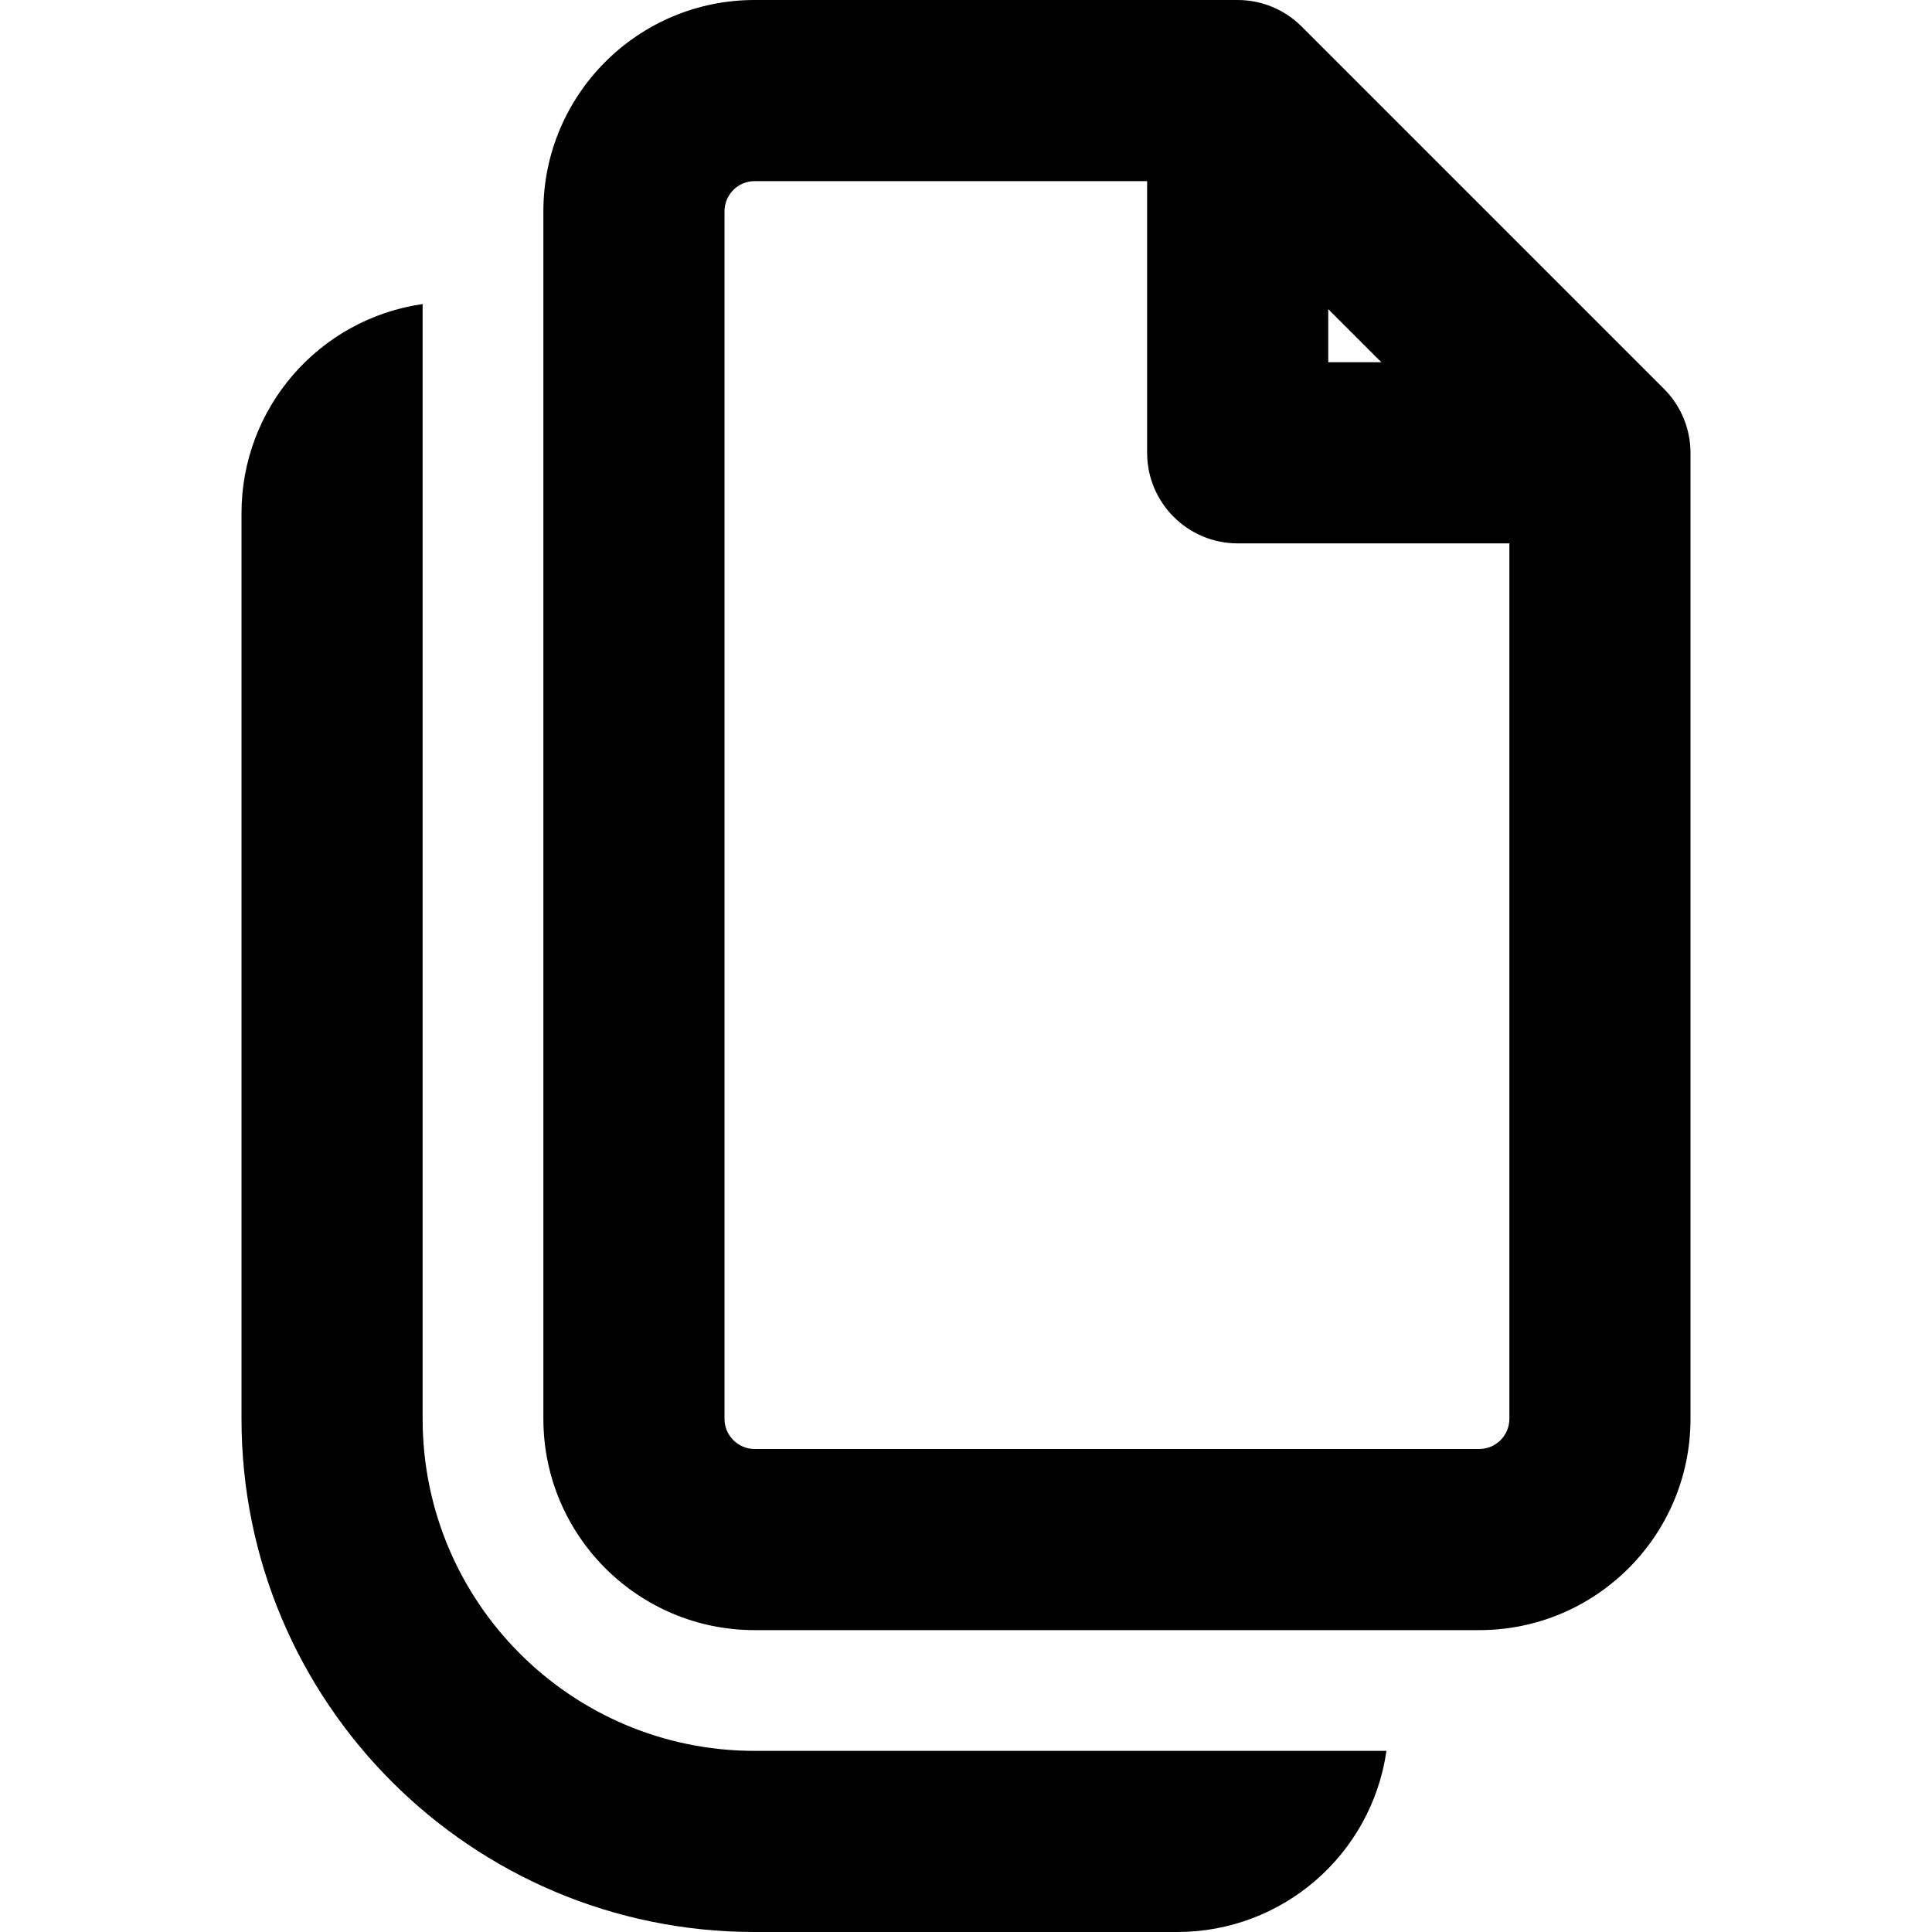
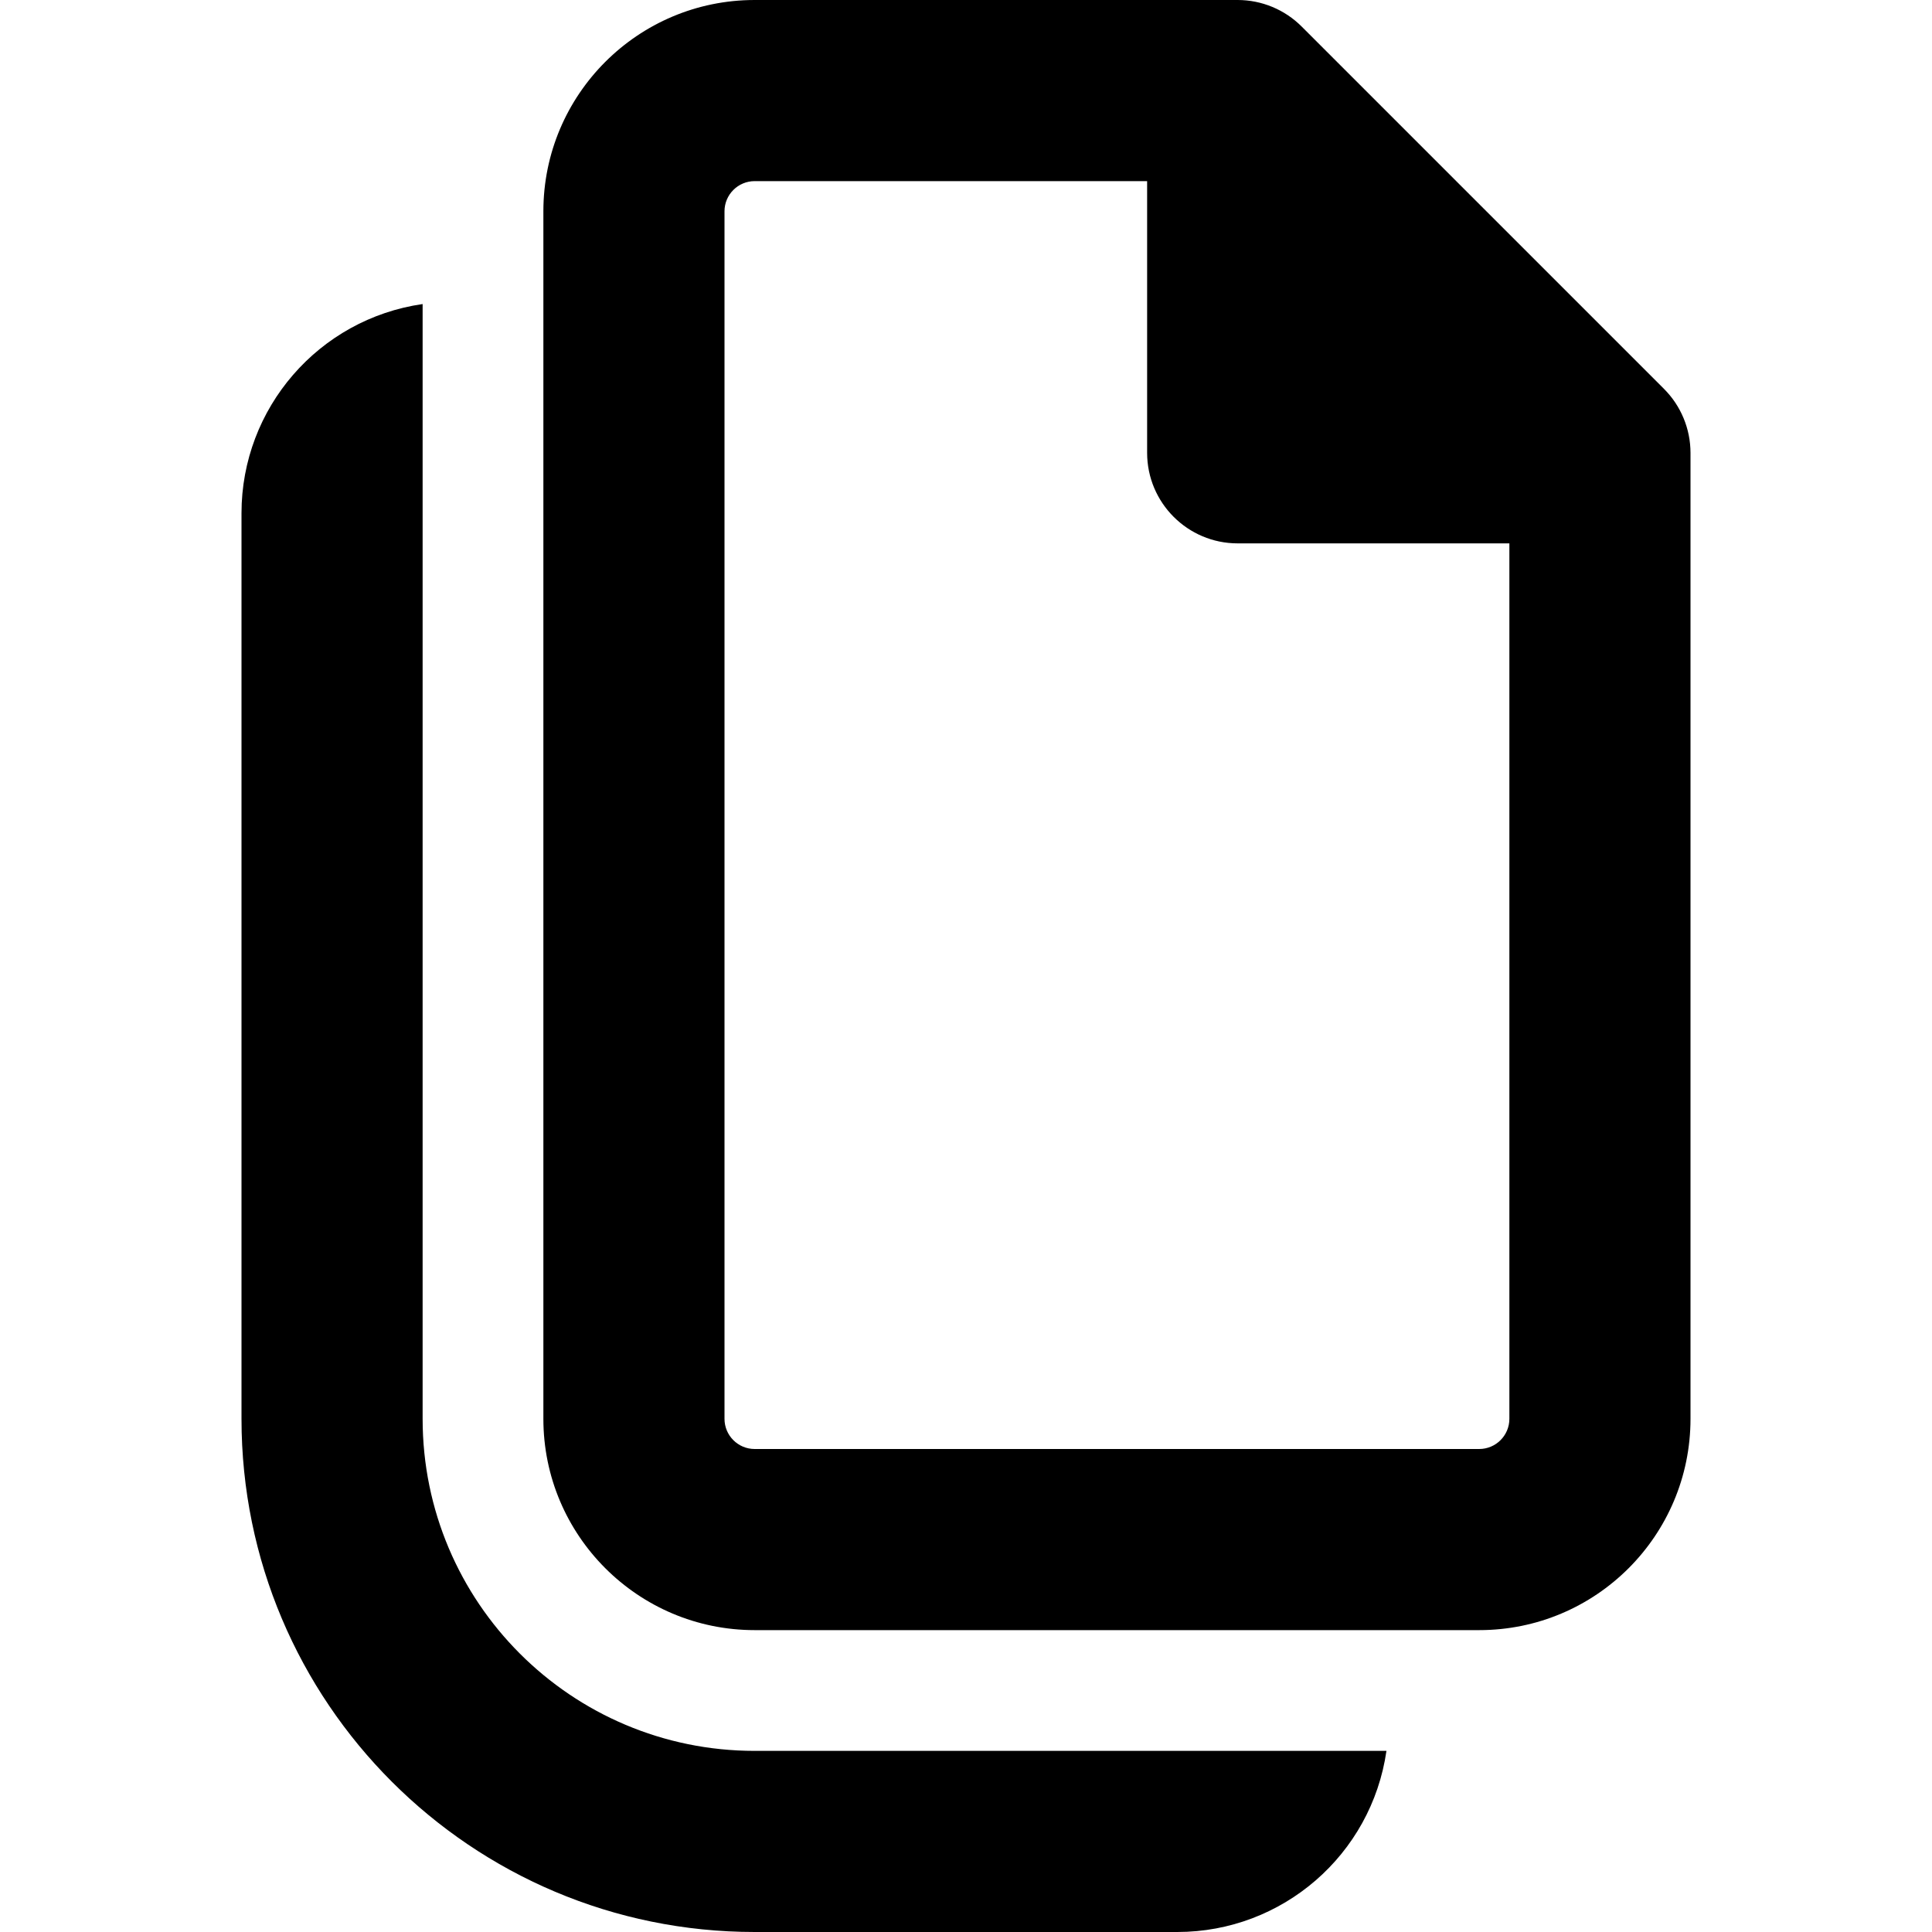
<svg xmlns="http://www.w3.org/2000/svg" fill="currentColor" class="vi" viewBox="0 0 16 16">
-   <path d="M6.25 0A1.75 1.75 0 0 0 4.5 1.75v10c0 .966.784 1.75 1.75 1.75h6A1.75 1.75 0 0 0 14 11.75v-8a.75.75 0 0 0-.22-.53l-3-3a.75.75 0 0 0-.53-.22h-4ZM6 1.75a.25.25 0 0 1 .25-.25H9.5v2.25c0 .414.336.75.75.75h2.25v7.25a.25.25 0 0 1-.25.25h-6a.25.25 0 0 1-.25-.25v-10ZM11.44 3H11v-.44l.44.44Z" />
+   <path d="M6.25 0A1.75 1.75 0 0 0 4.5 1.75v10c0 .966.784 1.75 1.75 1.75h6A1.75 1.75 0 0 0 14 11.75v-8a.75.75 0 0 0-.22-.53l-3-3a.75.75 0 0 0-.53-.22h-4ZM6 1.75a.25.25 0 0 1 .25-.25H9.5v2.25c0 .414.336.75.75.75h2.25v7.25a.25.25 0 0 1-.25.25h-6a.25.25 0 0 1-.25-.25v-10Z" />
  <path d="M2 4.25a1.75 1.75 0 0 1 1.5-1.732v9.232a2.75 2.75 0 0 0 2.75 2.75h5.232A1.75 1.75 0 0 1 9.75 16h-3.5A4.25 4.25 0 0 1 2 11.75v-7.5Z" />
</svg>
